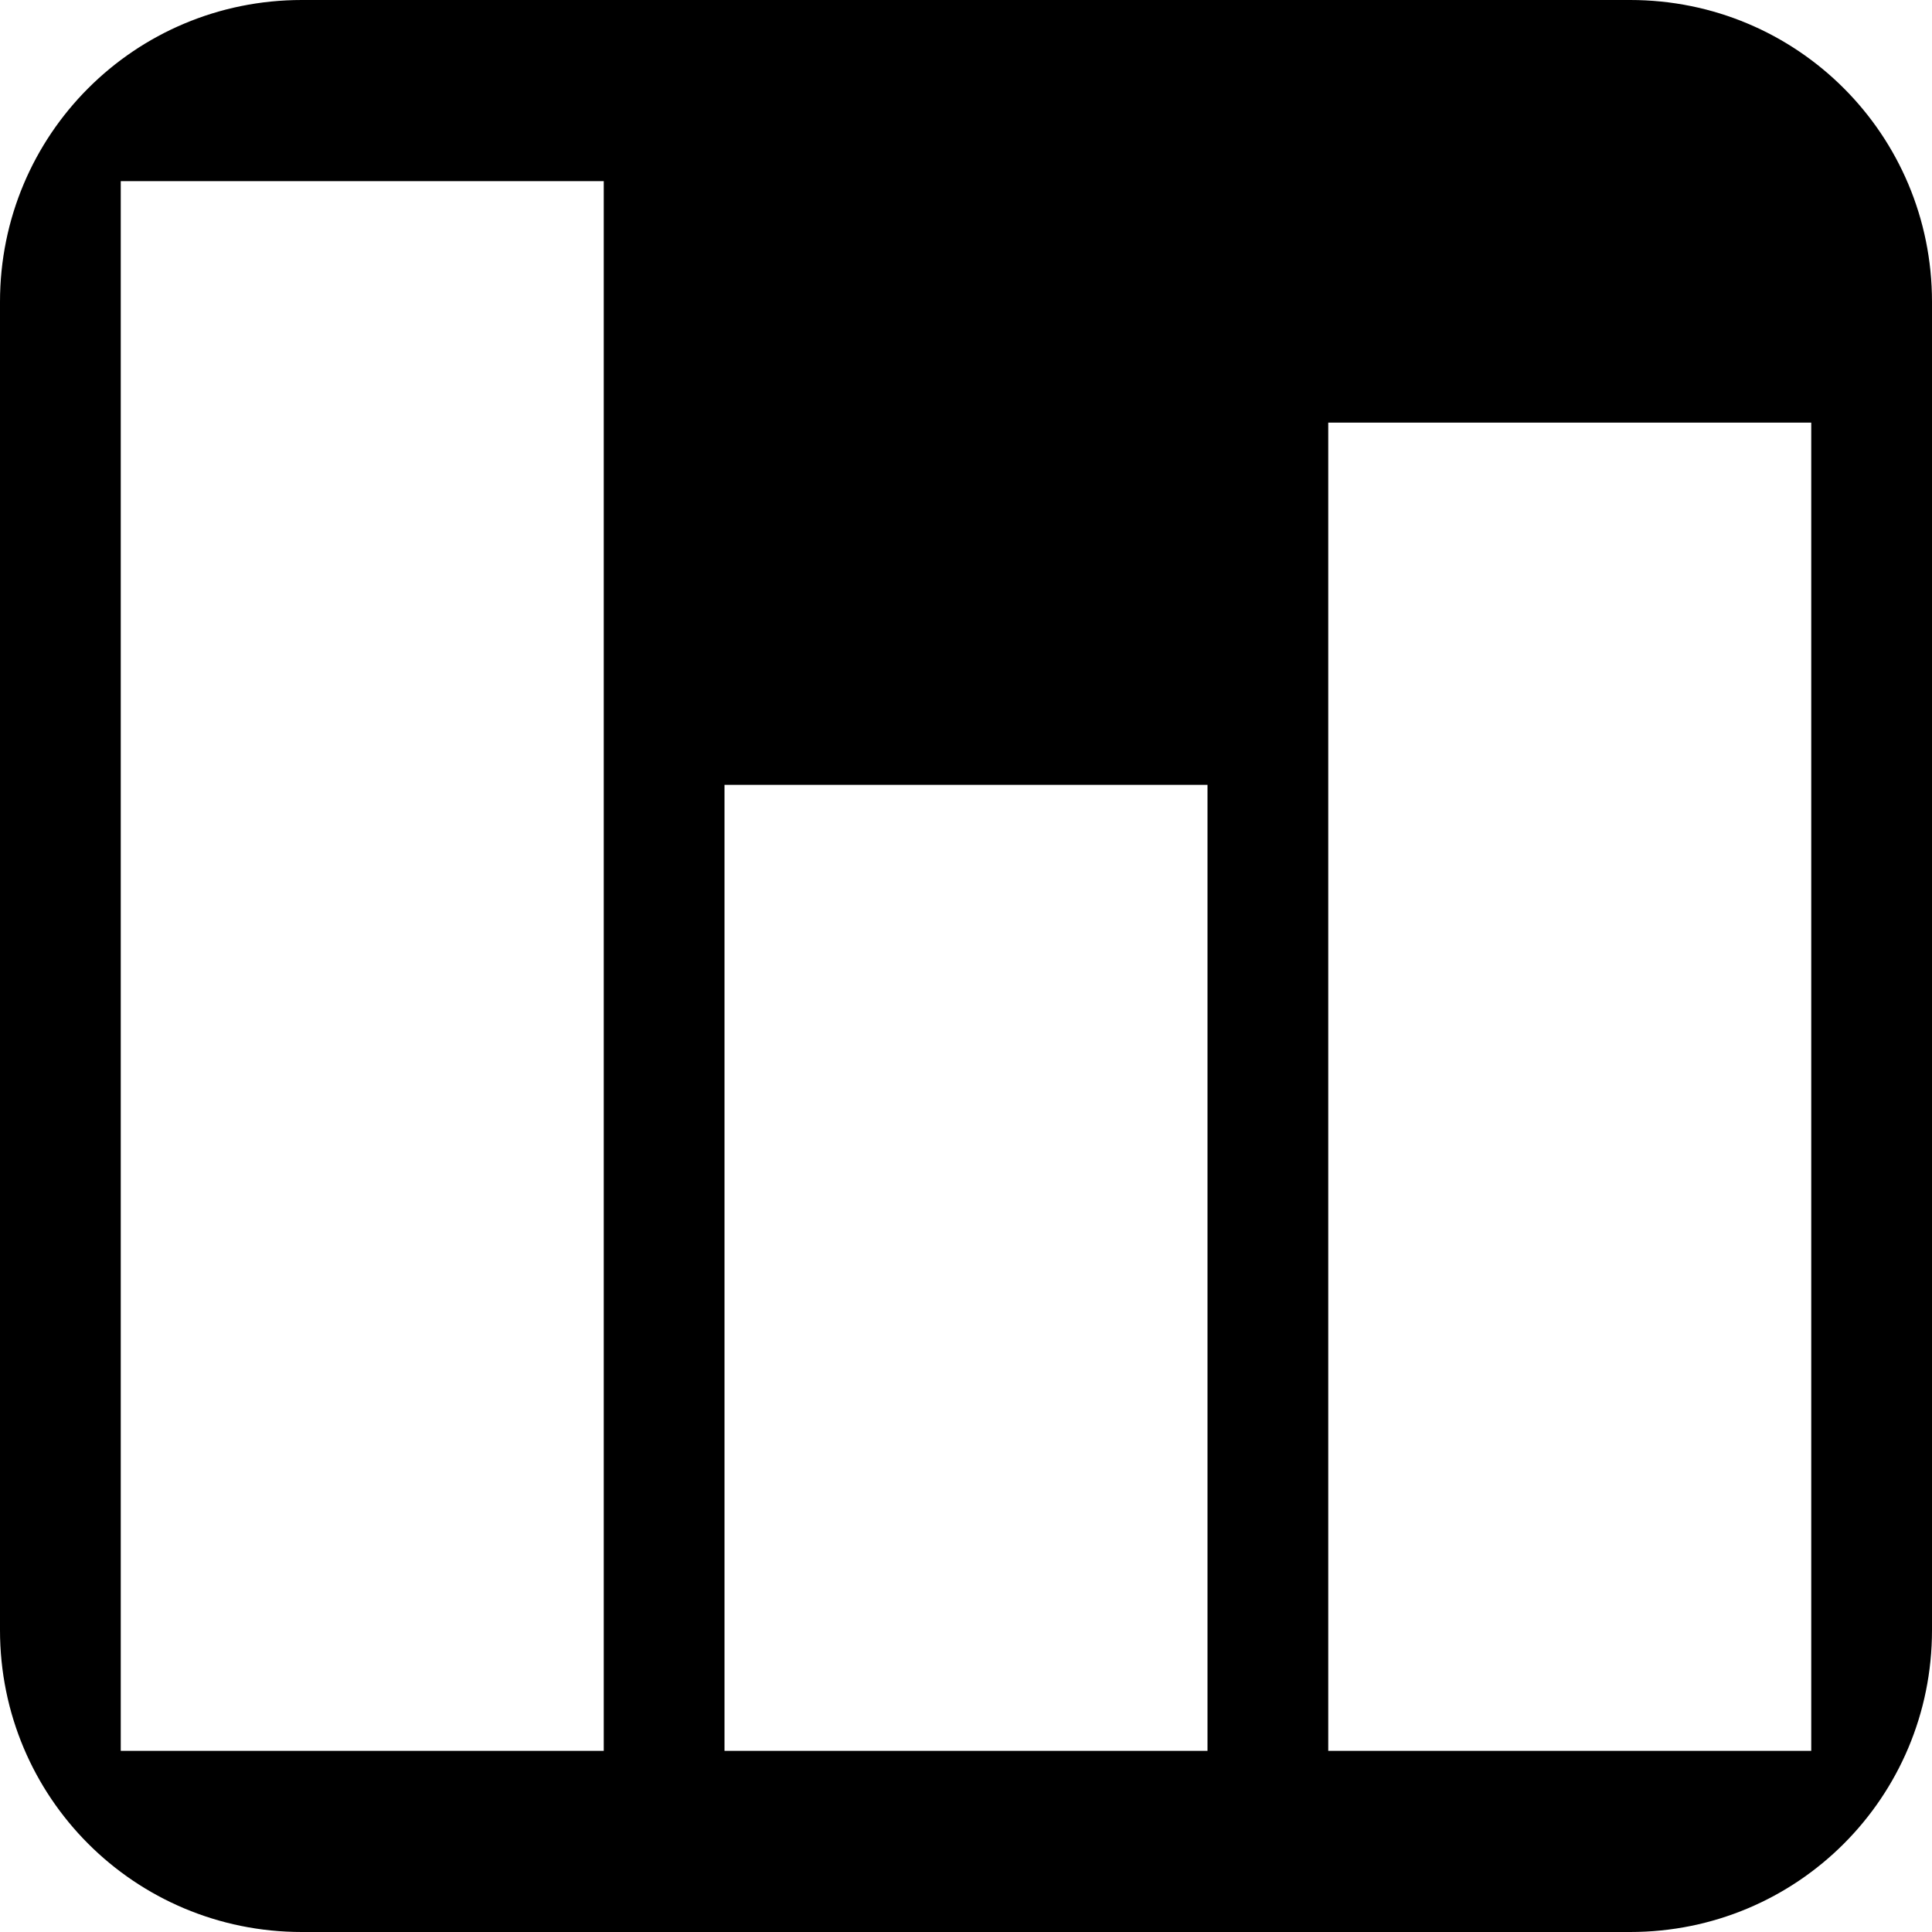
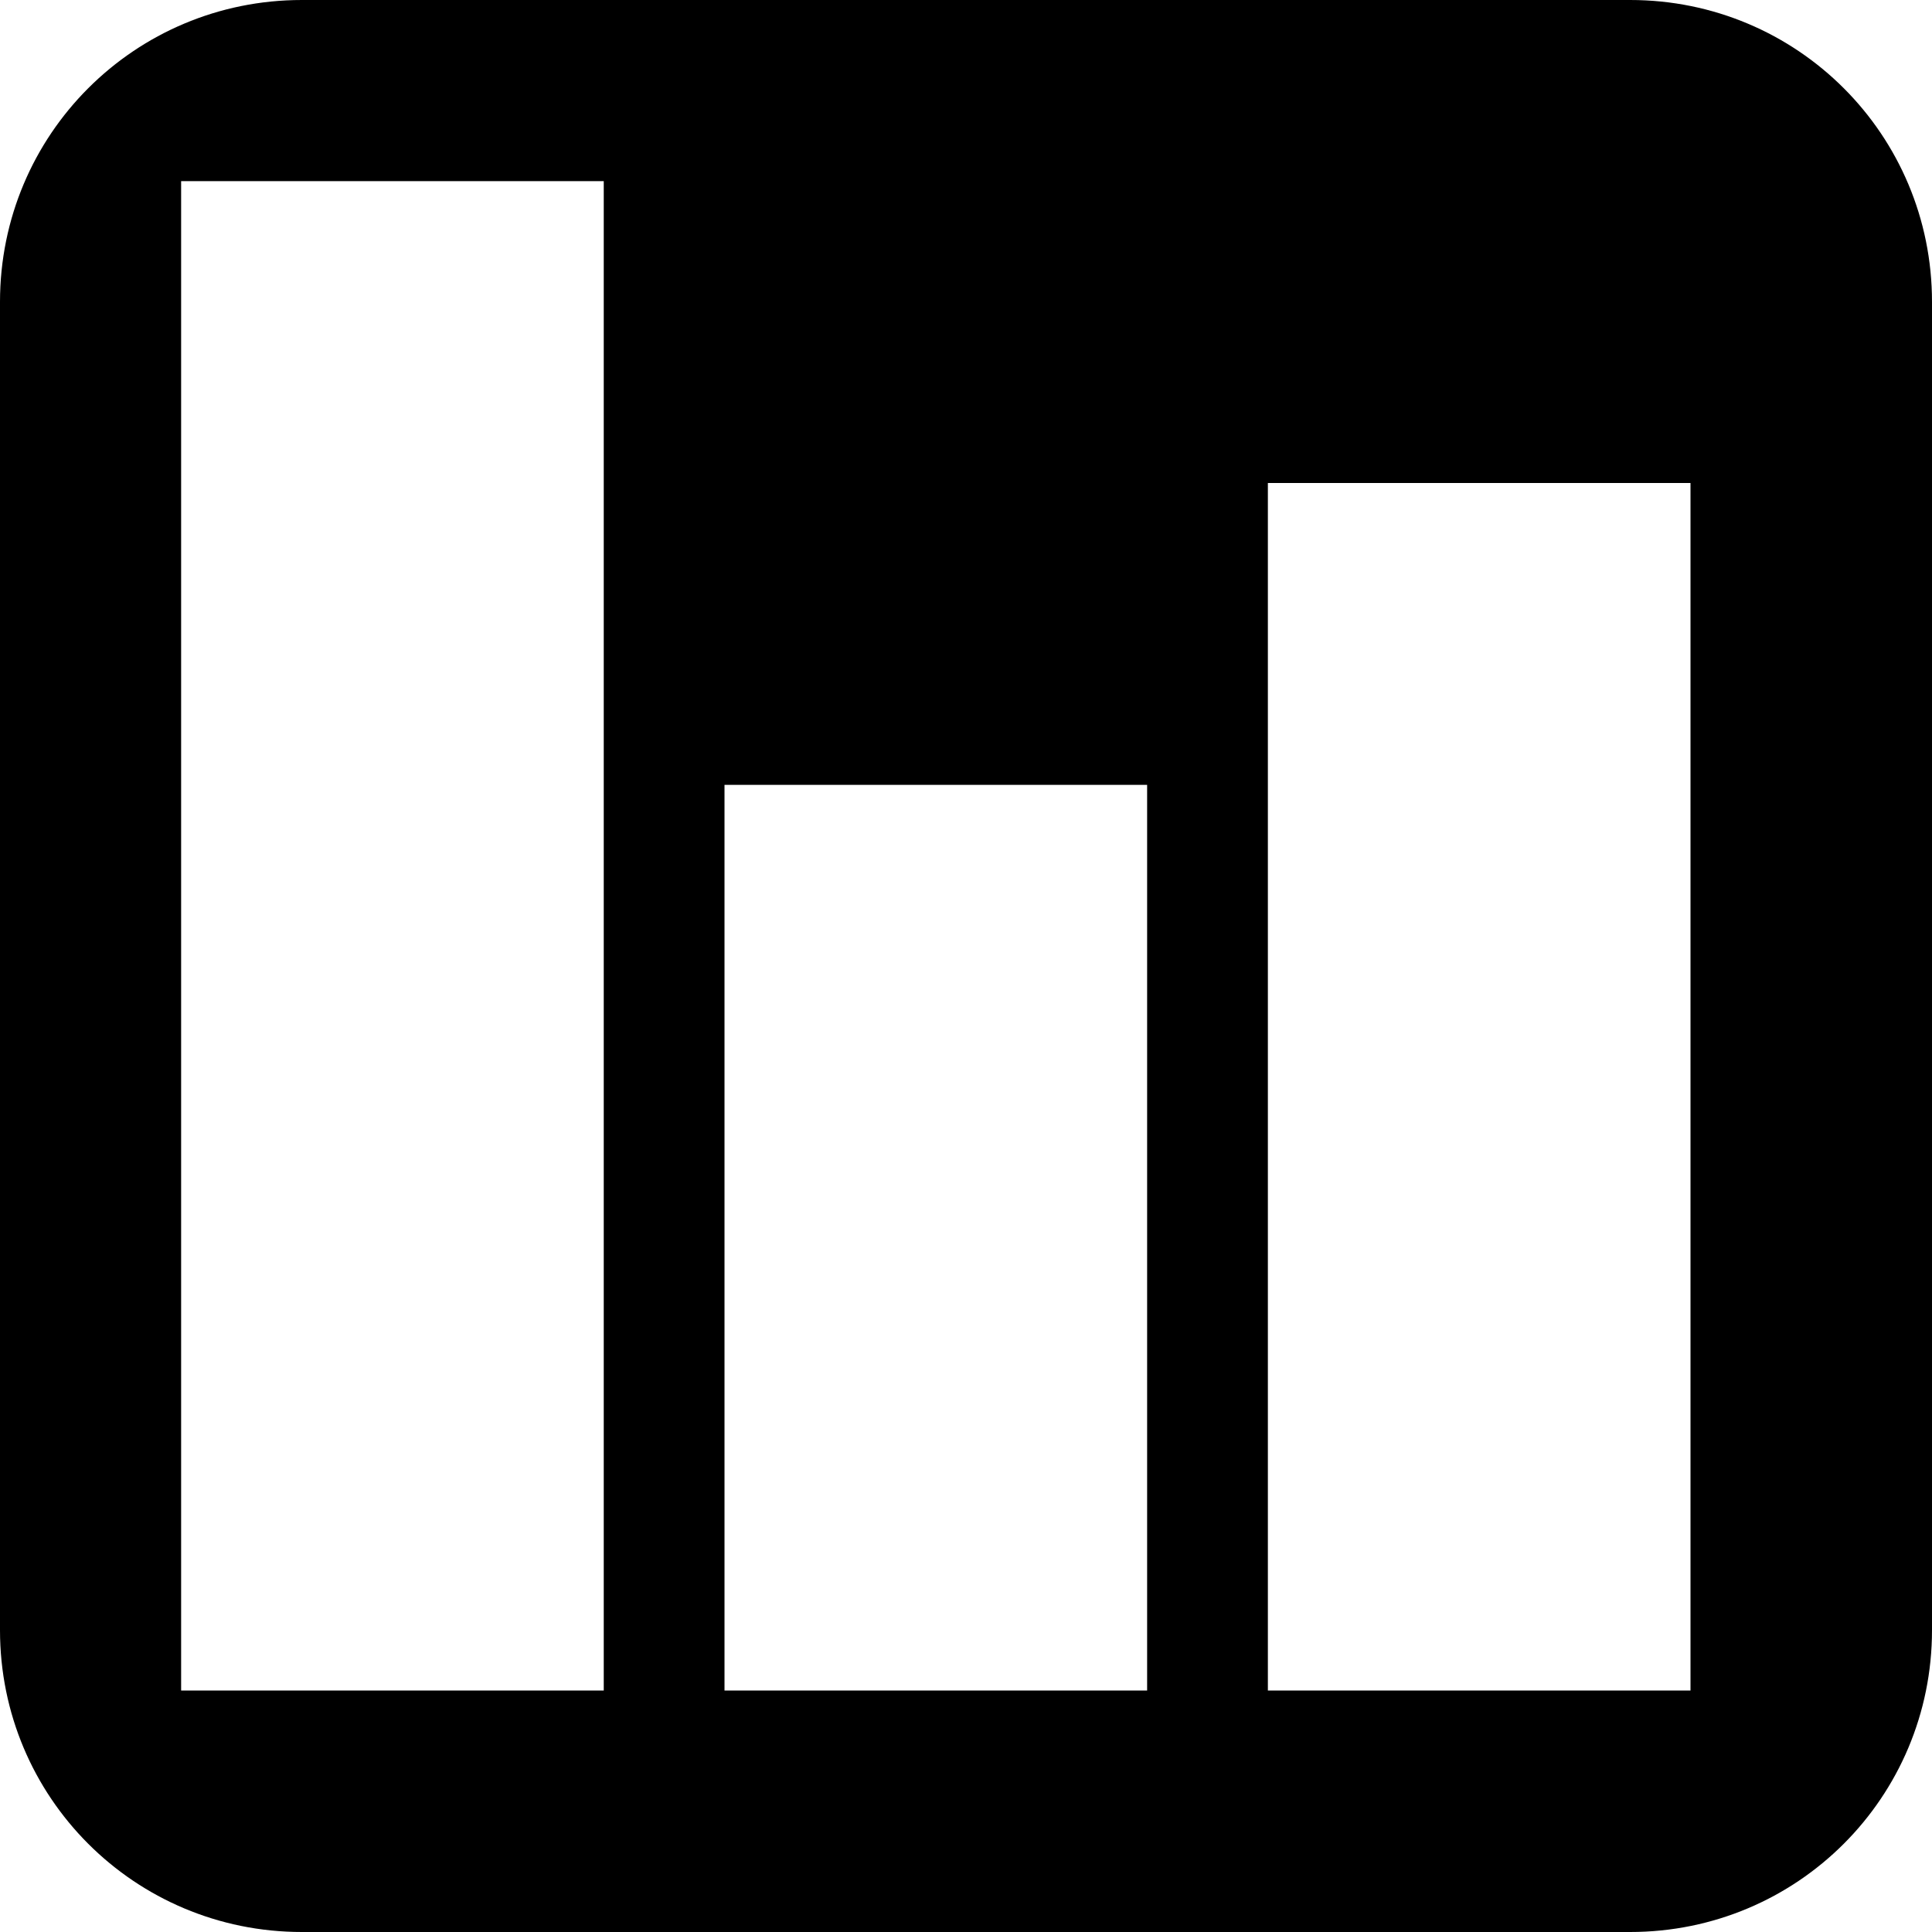
- <svg xmlns="http://www.w3.org/2000/svg" height="32" width="32">
-   <path d="M 5 0 C 2.23 0 0 2.23 0 5 L 0 27 C 0 29.77 2.23 32 5 32 L 27 32 C 29.77 32 32 29.77 32 27 L 32 5 C 32 2.23 29.77 0 27 0 L 5 0 z M 2 3 L 10 3 L 10 29 L 2 29 L 2 3 z M 22 7 L 30 7 L 30 29 L 22 29 L 22 7 z M 12 13 L 20 13 L 20 29 L 12 29 L 12 13 z " />
+ <svg xmlns="http://www.w3.org/2000/svg" id="svg10" viewBox="0 0 32 32" x="0px" y="0px" enable-background="new 0 0 595.275 311.111" width="32" height="32" xml:space="preserve" version="1.1">
+   <defs id="defs14" />
+   <path id="rect2" d="M 5 0 C 2.23 0 0 2.23 0 5 L 0 27 C 0 29.77 2.23 32 5 32 L 27 32 C 29.77 32 32 29.77 32 27 L 32 5 C 32 2.23 29.77 0 27 0 L 5 0 z M 3 3 L 10 3 L 10 28 L 3 28 L 3 3 z M 21 8 L 28 8 L 28 28 L 21 28 L 21 8 z M 12 13 L 19 13 L 19 28 L 12 28 L 12 13 z " />
</svg>
